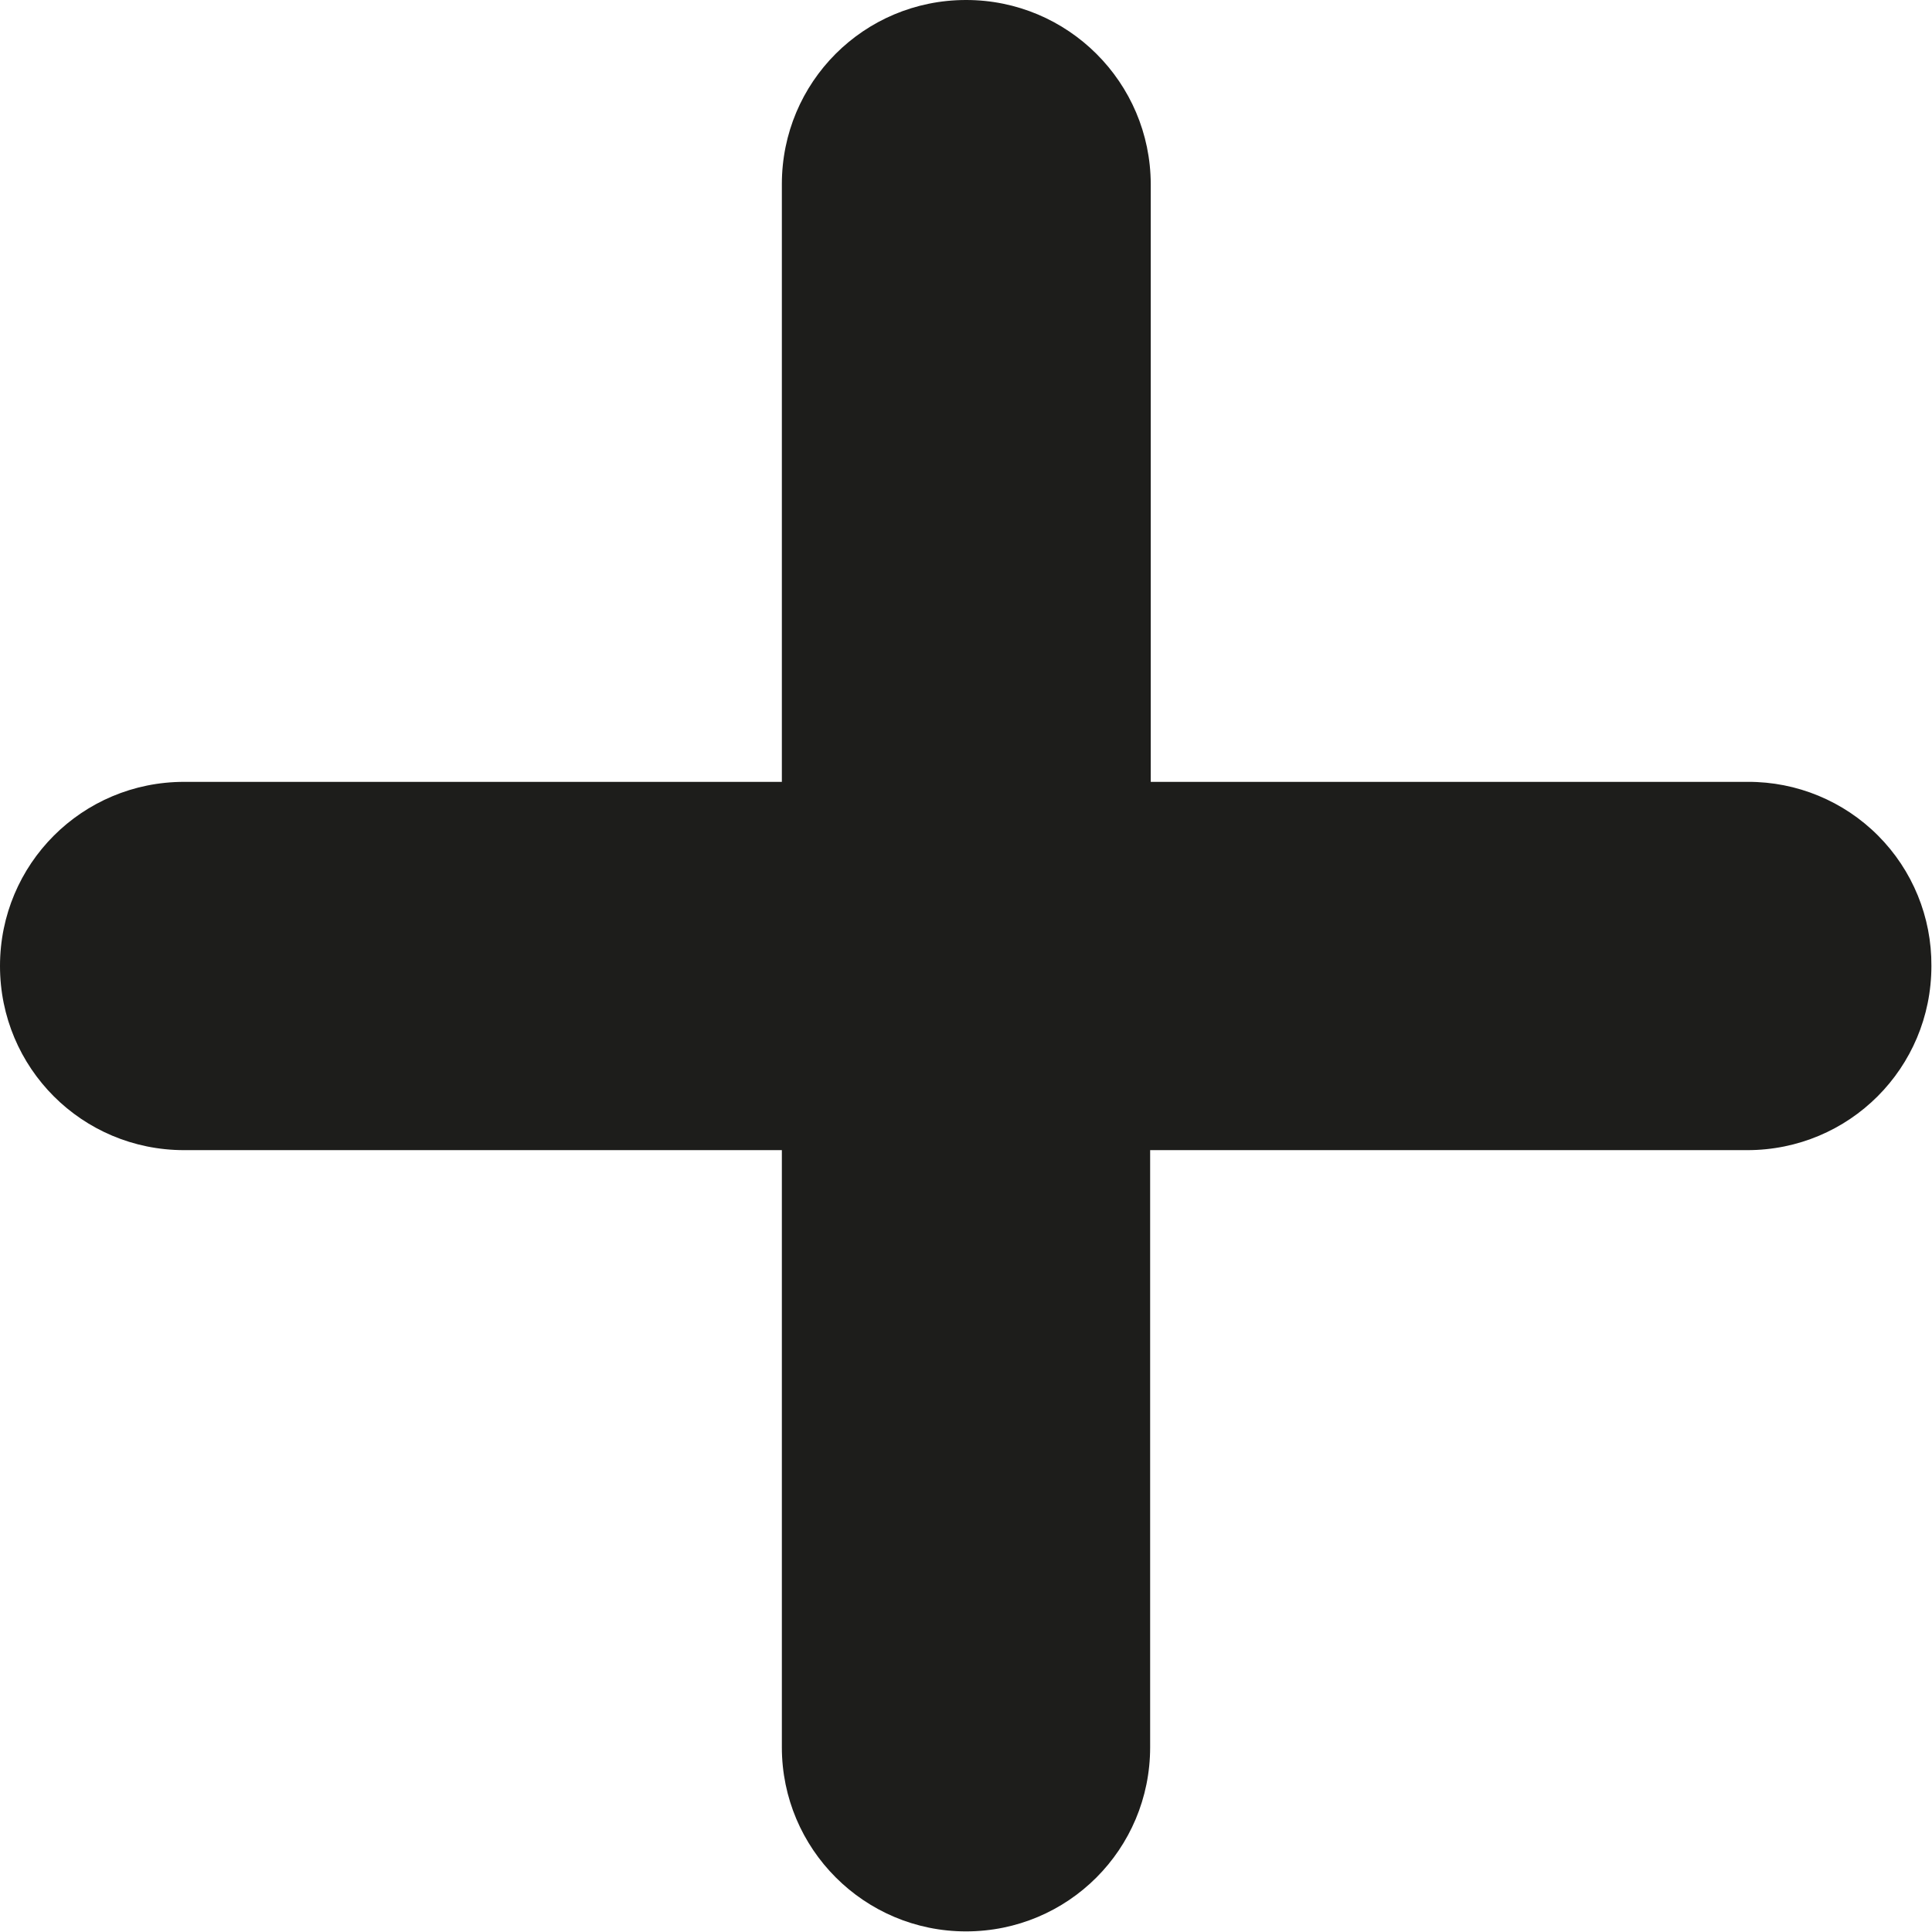
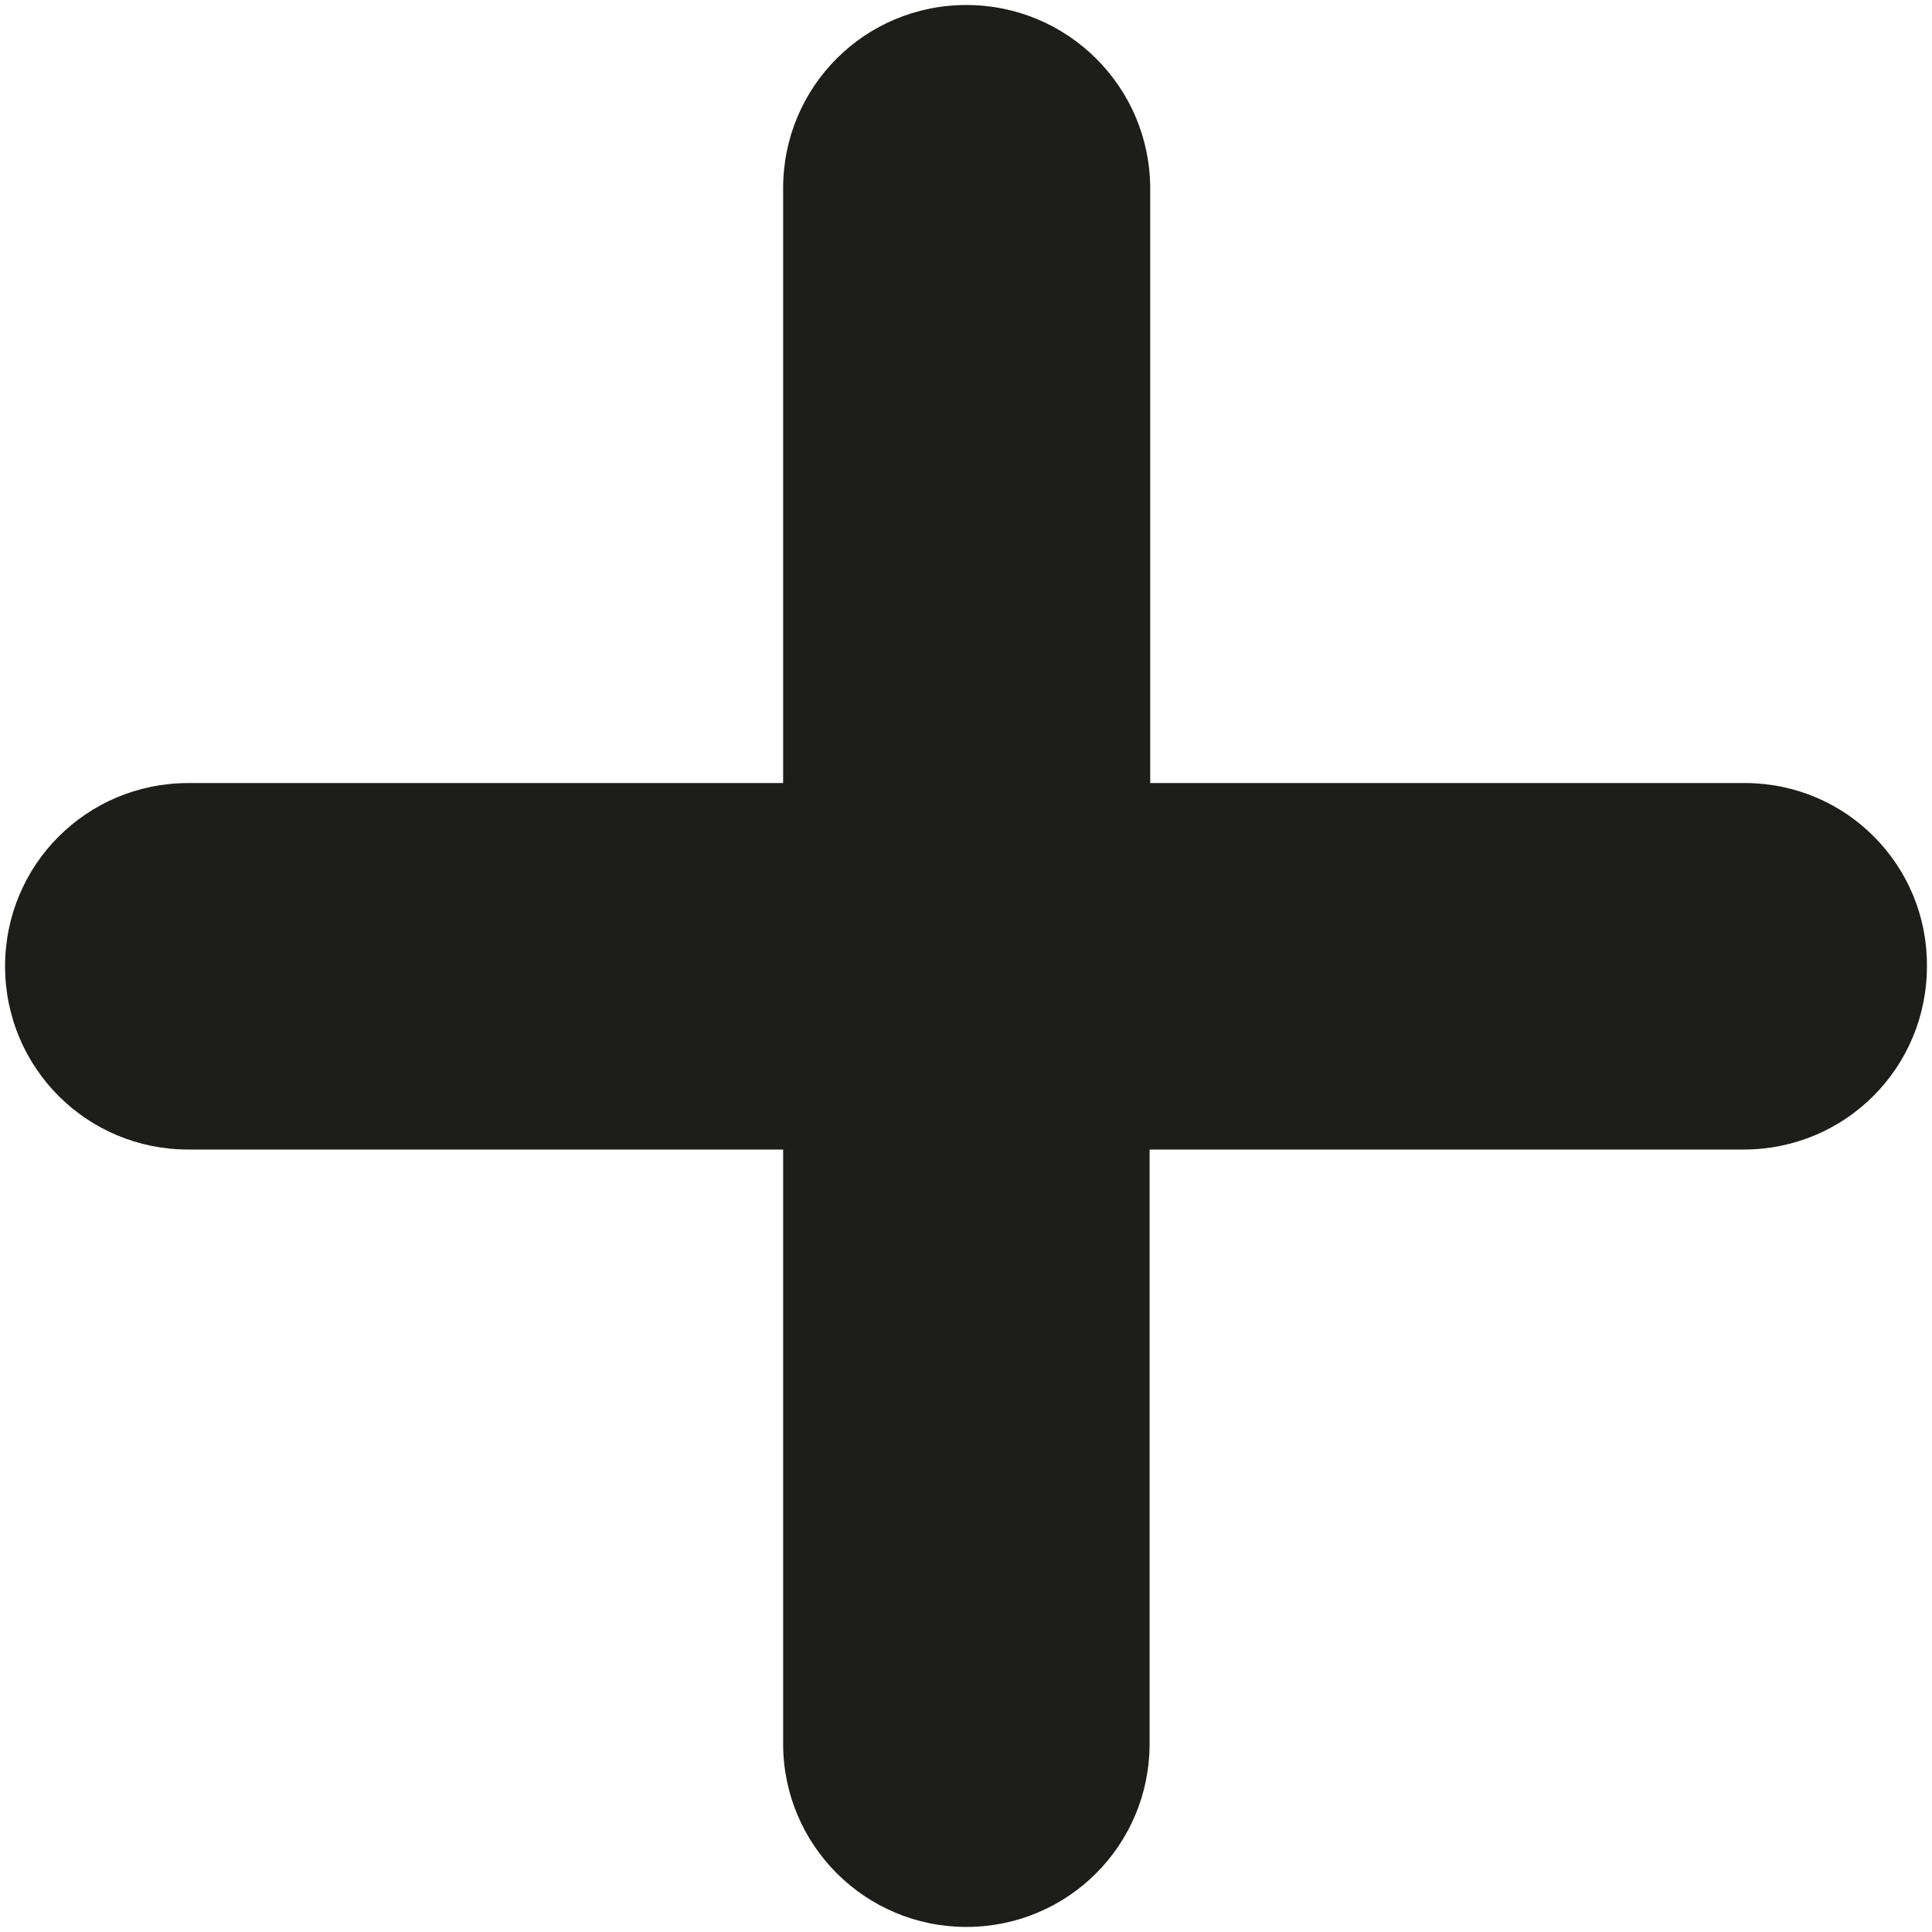
- <svg xmlns="http://www.w3.org/2000/svg" viewBox="0 0 32 32">
-   <path fill="#1D1D1B" d="M28.95 12.95h-9.89v-9.9A3.058 3.058 0 0 0 16 0c-1.69 0-3.05 1.36-3.05 3.05v9.9h-9.9C1.36 12.95 0 14.31 0 16c0 1.69 1.36 3.05 3.05 3.05h9.9v9.89A3.05 3.05 0 0 0 16 31.99c1.69 0 3.05-1.36 3.05-3.05v-9.89h9.89c1.69 0 3.05-1.36 3.05-3.05a3.028 3.028 0 0 0-3.04-3.05z" />
+ <svg xmlns="http://www.w3.org/2000/svg" version="1.1" id="Layer_1" x="0px" y="0px" width="32px" height="32px" viewBox="944 524 32 32" enable-background="new 944 524 32 32" xml:space="preserve">
+   <path fill="#1D1D1B" d="M972.926,536.97c-0.012,0-0.023,0-0.033,0h-9.842v-9.852c-0.004-1.678-1.367-3.036-3.046-3.035  c-1.681,0-3.034,1.354-3.034,3.035v9.852h-9.852c-1.682,0-3.035,1.353-3.035,3.034c0,1.682,1.353,3.036,3.035,3.036h9.852v9.841  c0,1.677,1.358,3.035,3.034,3.035c1.683,0,3.036-1.354,3.036-3.035v-9.841h9.84c1.682,0,3.035-1.354,3.035-3.036  C975.928,538.341,974.59,536.982,972.926,536.97L972.926,536.97z" />
</svg>
